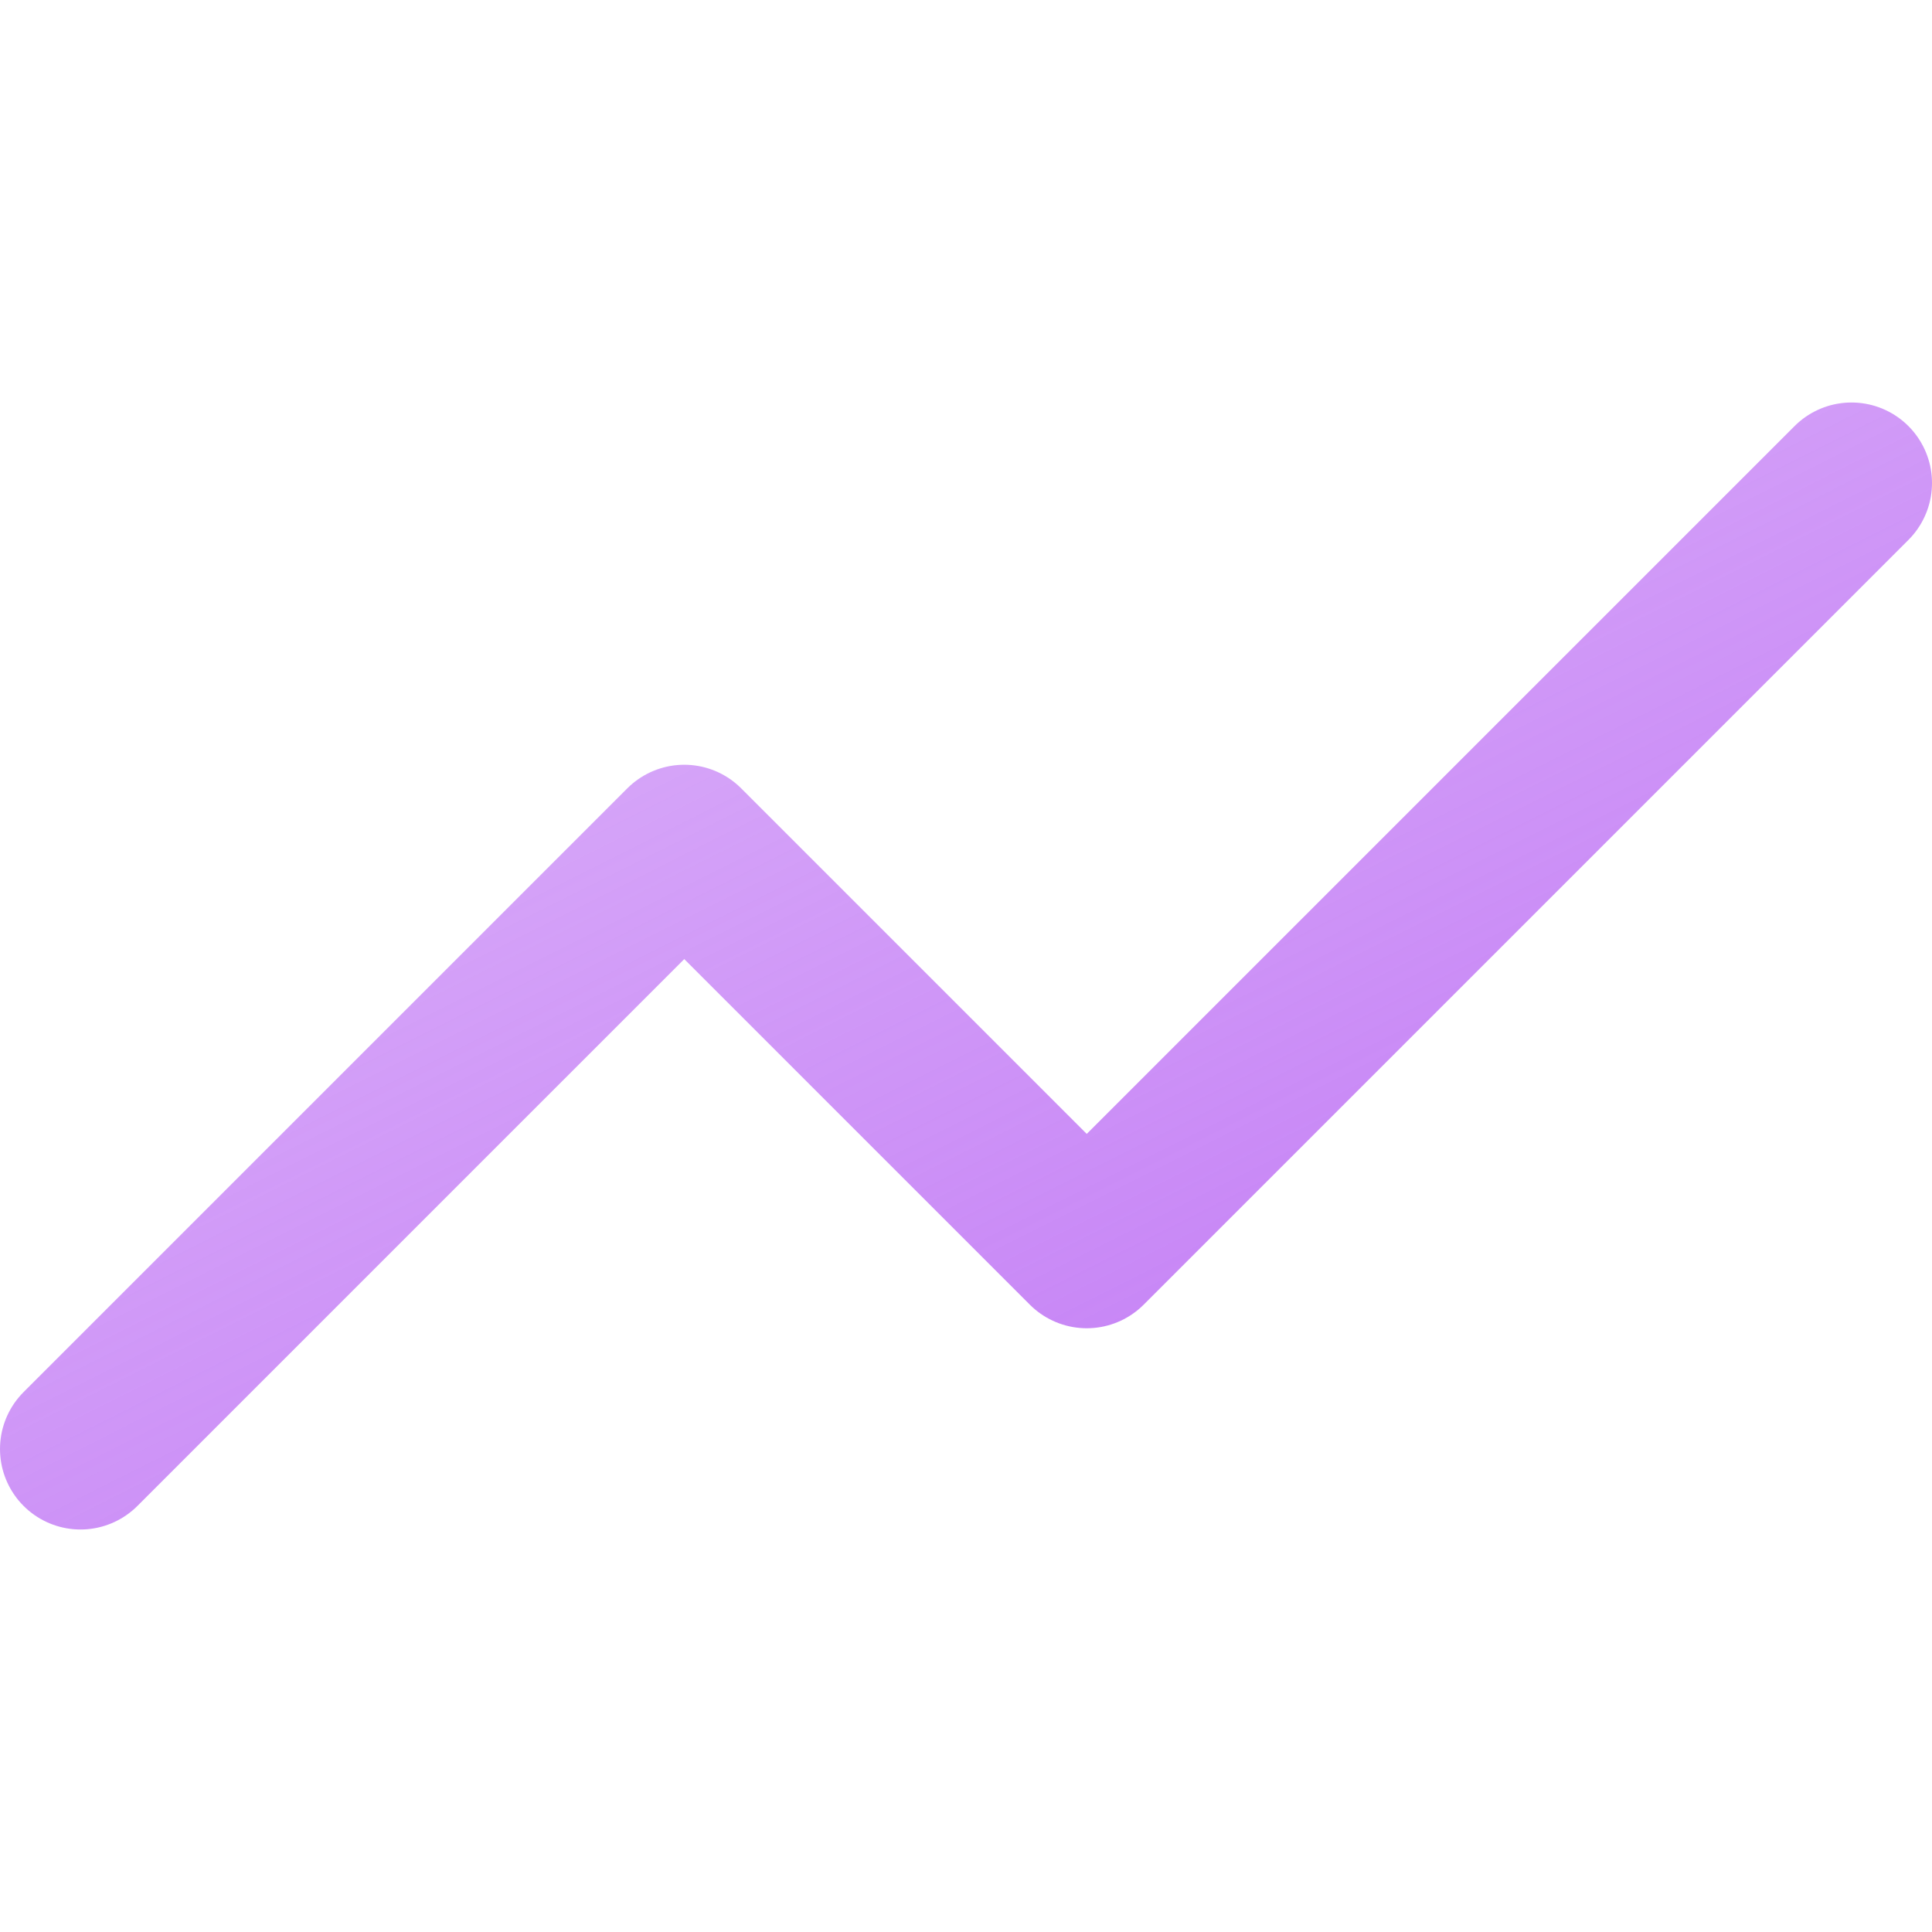
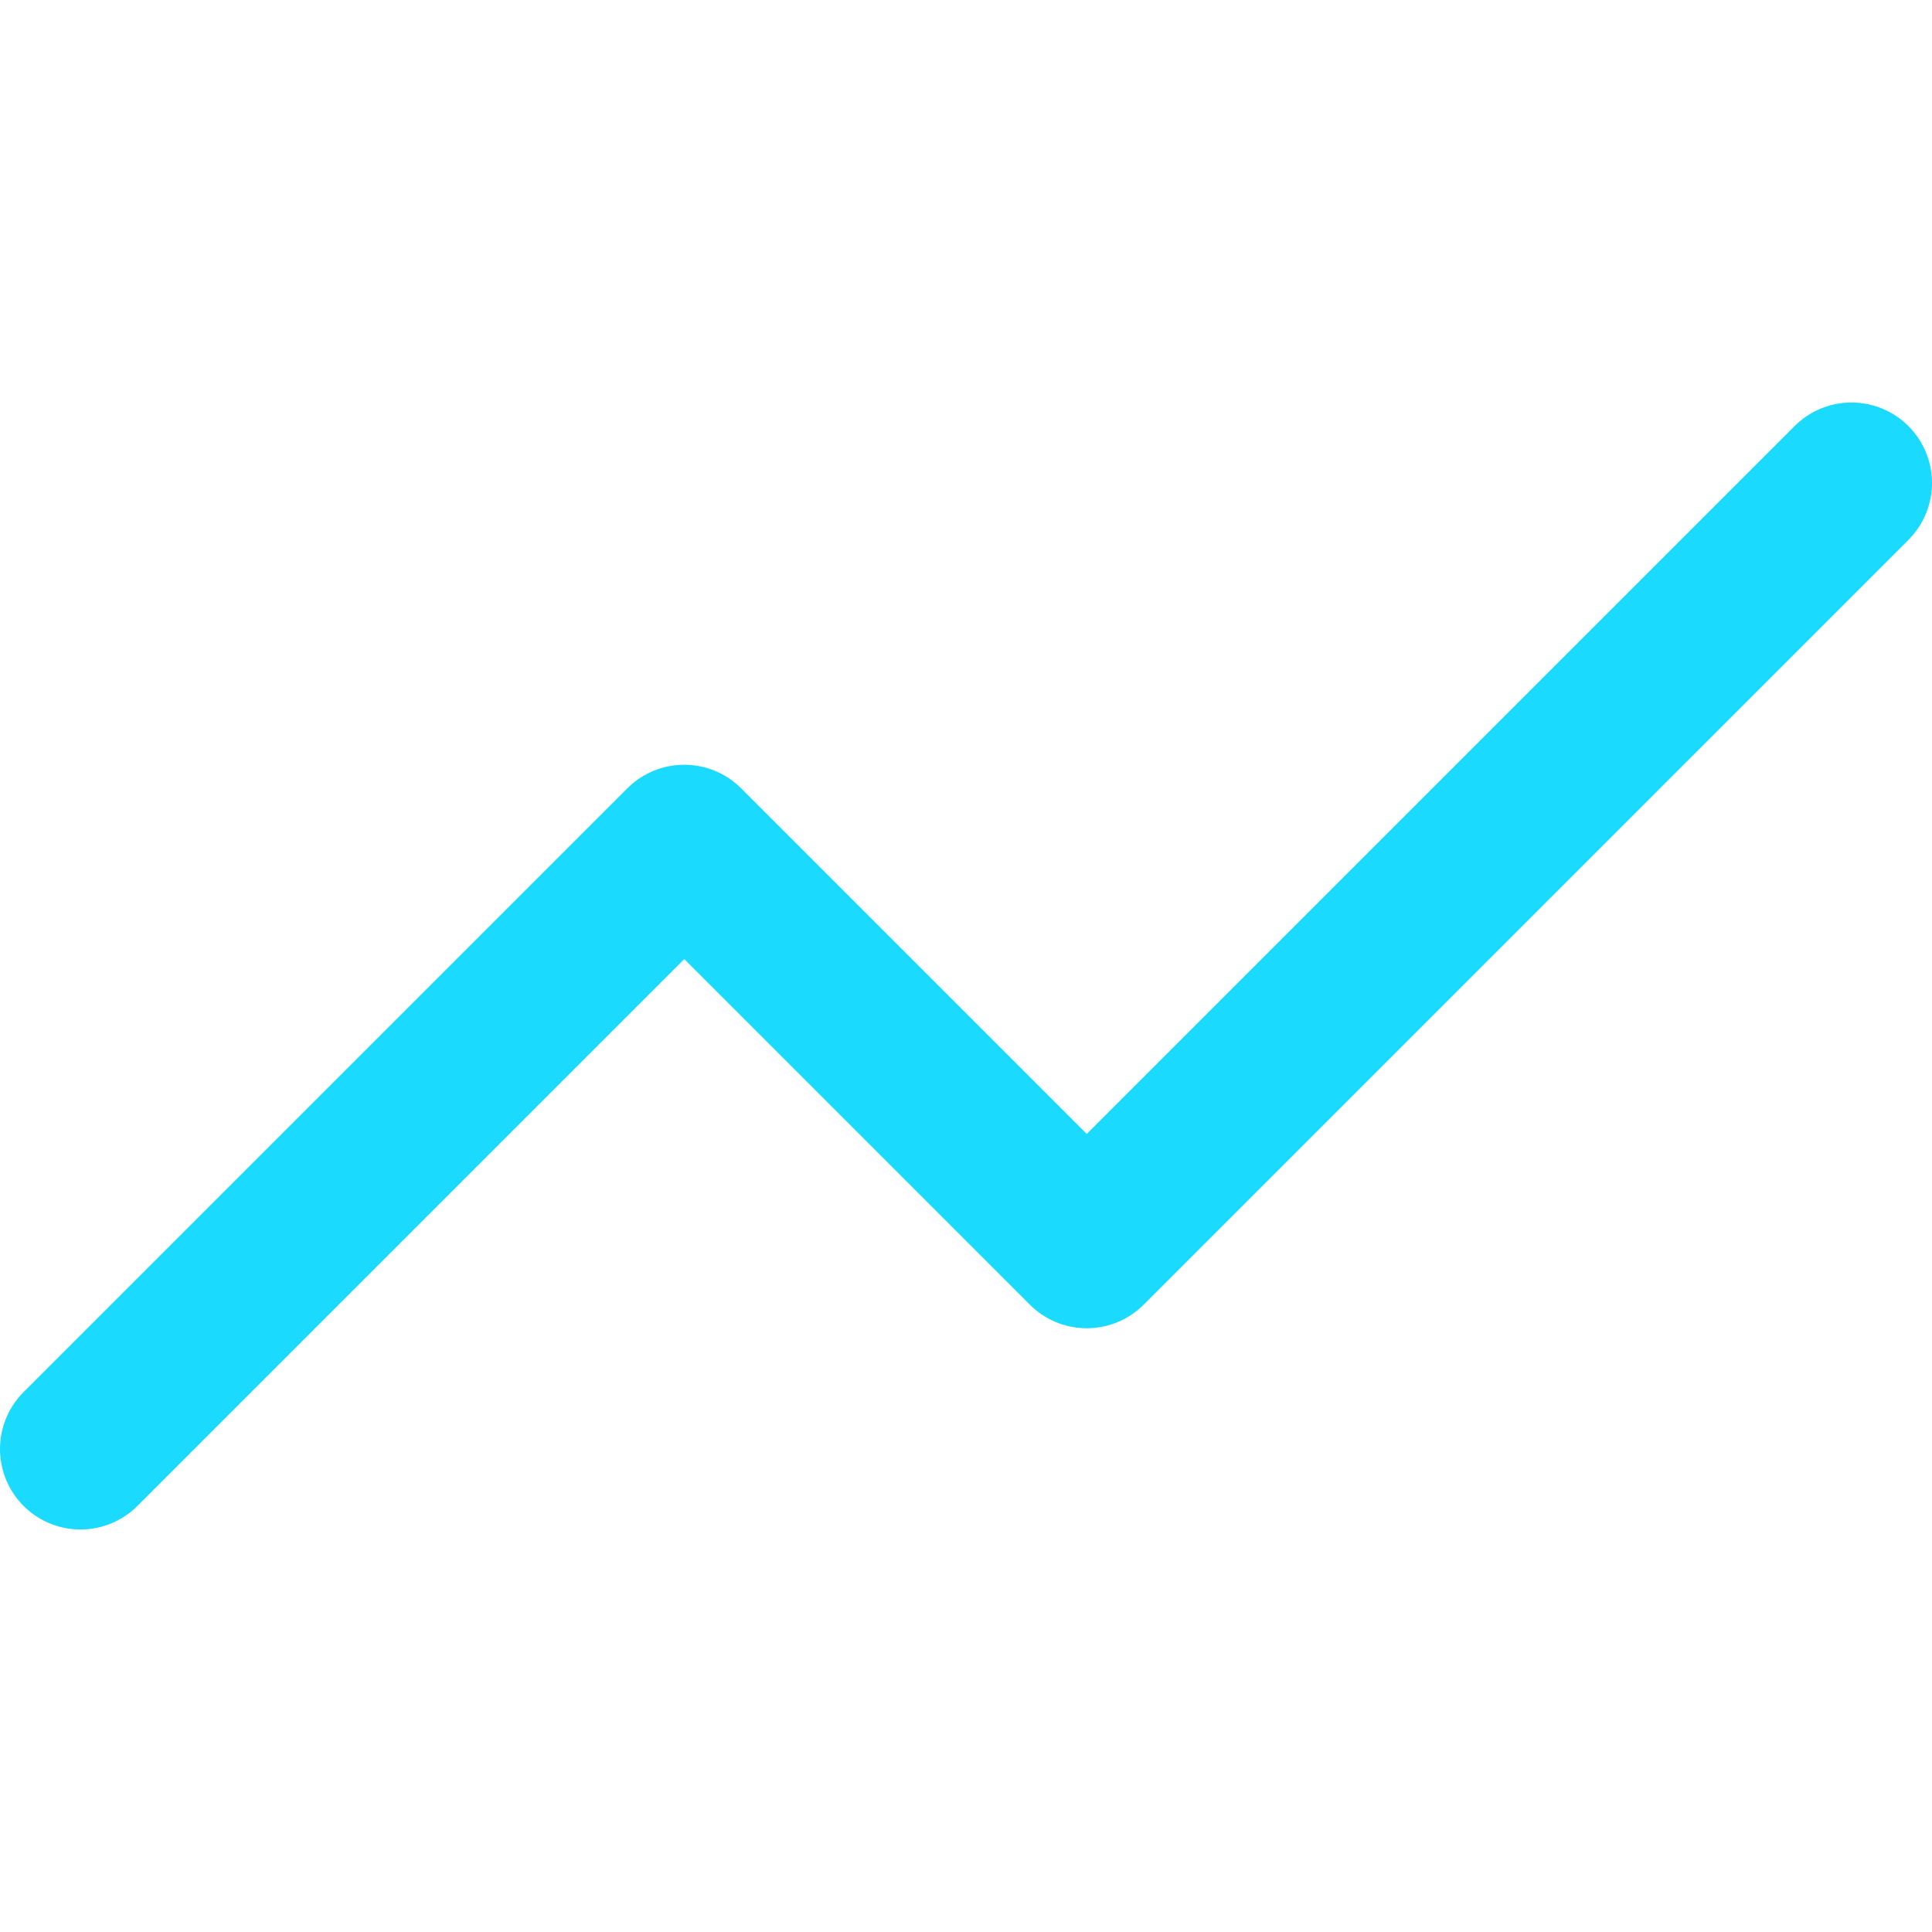
<svg xmlns="http://www.w3.org/2000/svg" width="24" height="24" viewBox="0 0 24 24" fill="none">
  <path d="M23 6L13.5 15.5L8.5 10.5L1 18" stroke="url(#paint0_linear)" stroke-width="2" stroke-linecap="round" stroke-linejoin="round" />
  <defs>
-     <linearGradient id="paint0_linear" x1="26.029" y1="19.65" x2="8.545" y2="-15.235" gradientUnits="userSpaceOnUse">
-       <stop stop-color="#BC6DF4" />
-       <stop offset="1" stop-color="#BC6DF4" stop-opacity="0.15" />
-       <stop offset="1" stop-color="#BC6DF4" stop-opacity="0.3" />
+     <linearGradient id="paint0_linear" x1="6864.78" y1="-2890.32" x2="6864.78" y2="5849.52" gradientUnits="userSpaceOnUse">
+       <stop stop-color="#00F2FE" />
+       <stop offset="1" stop-color="#4FACFE" />
    </linearGradient>
  </defs>
</svg>
